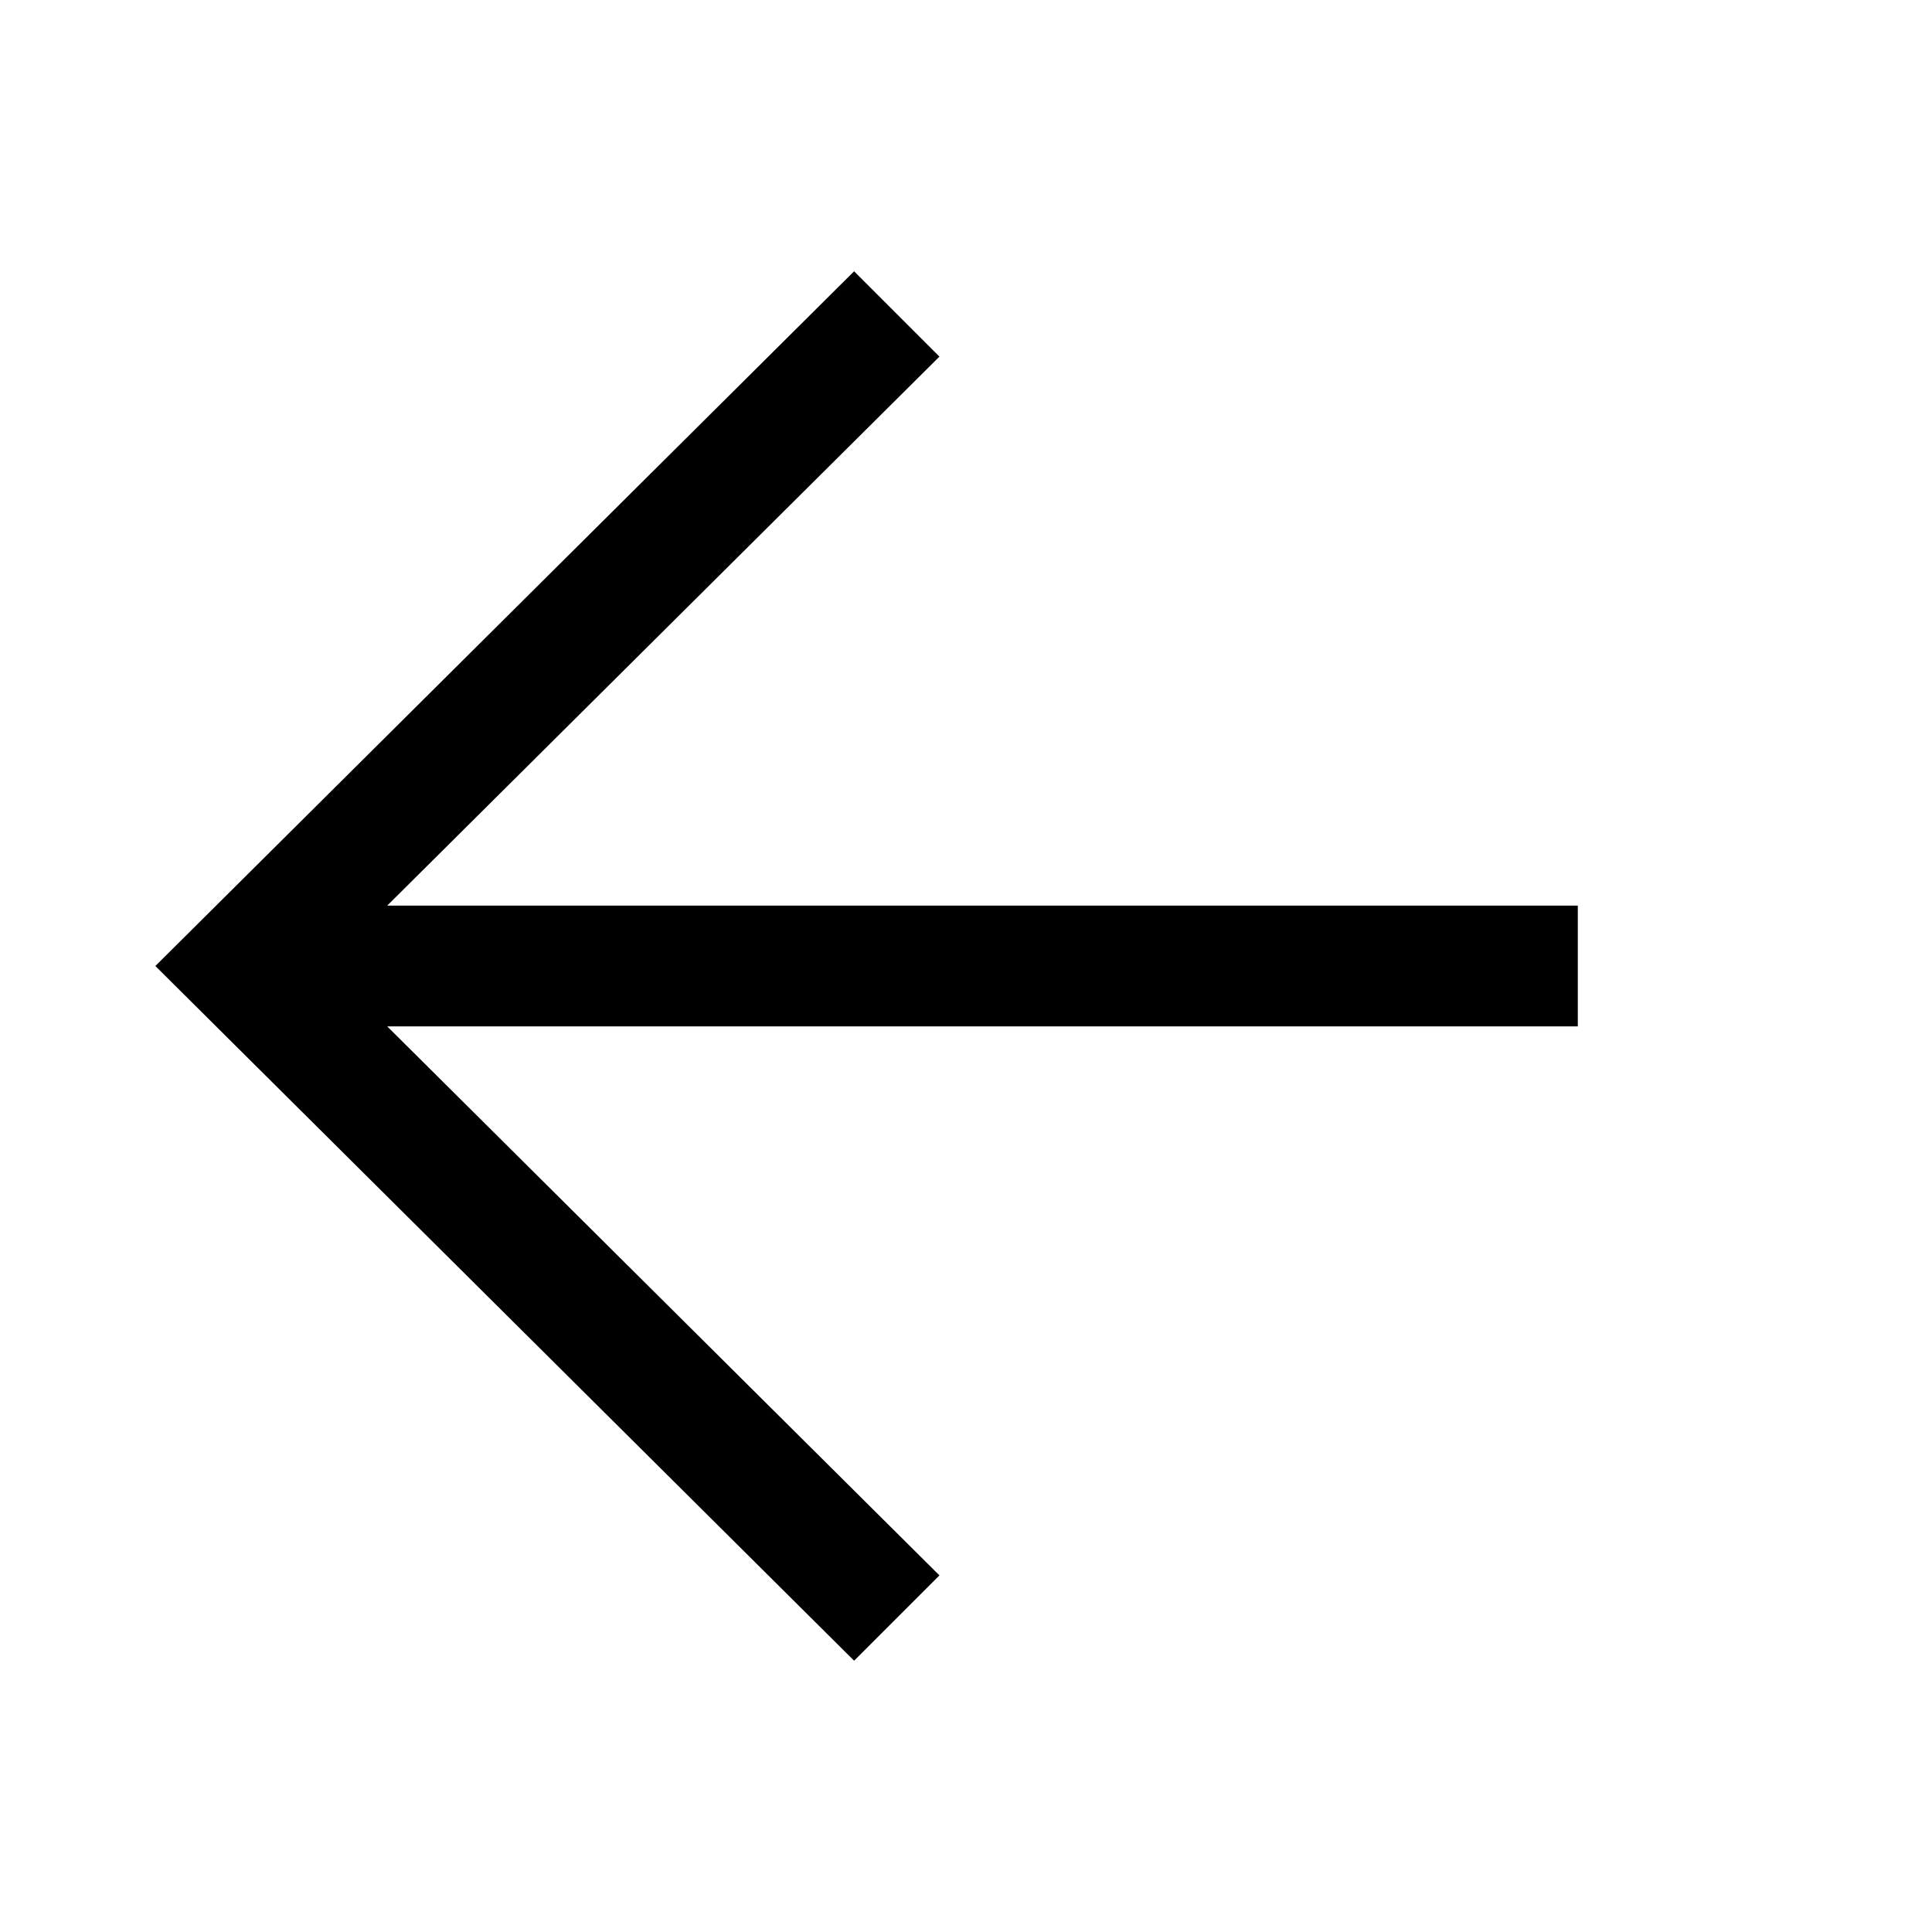
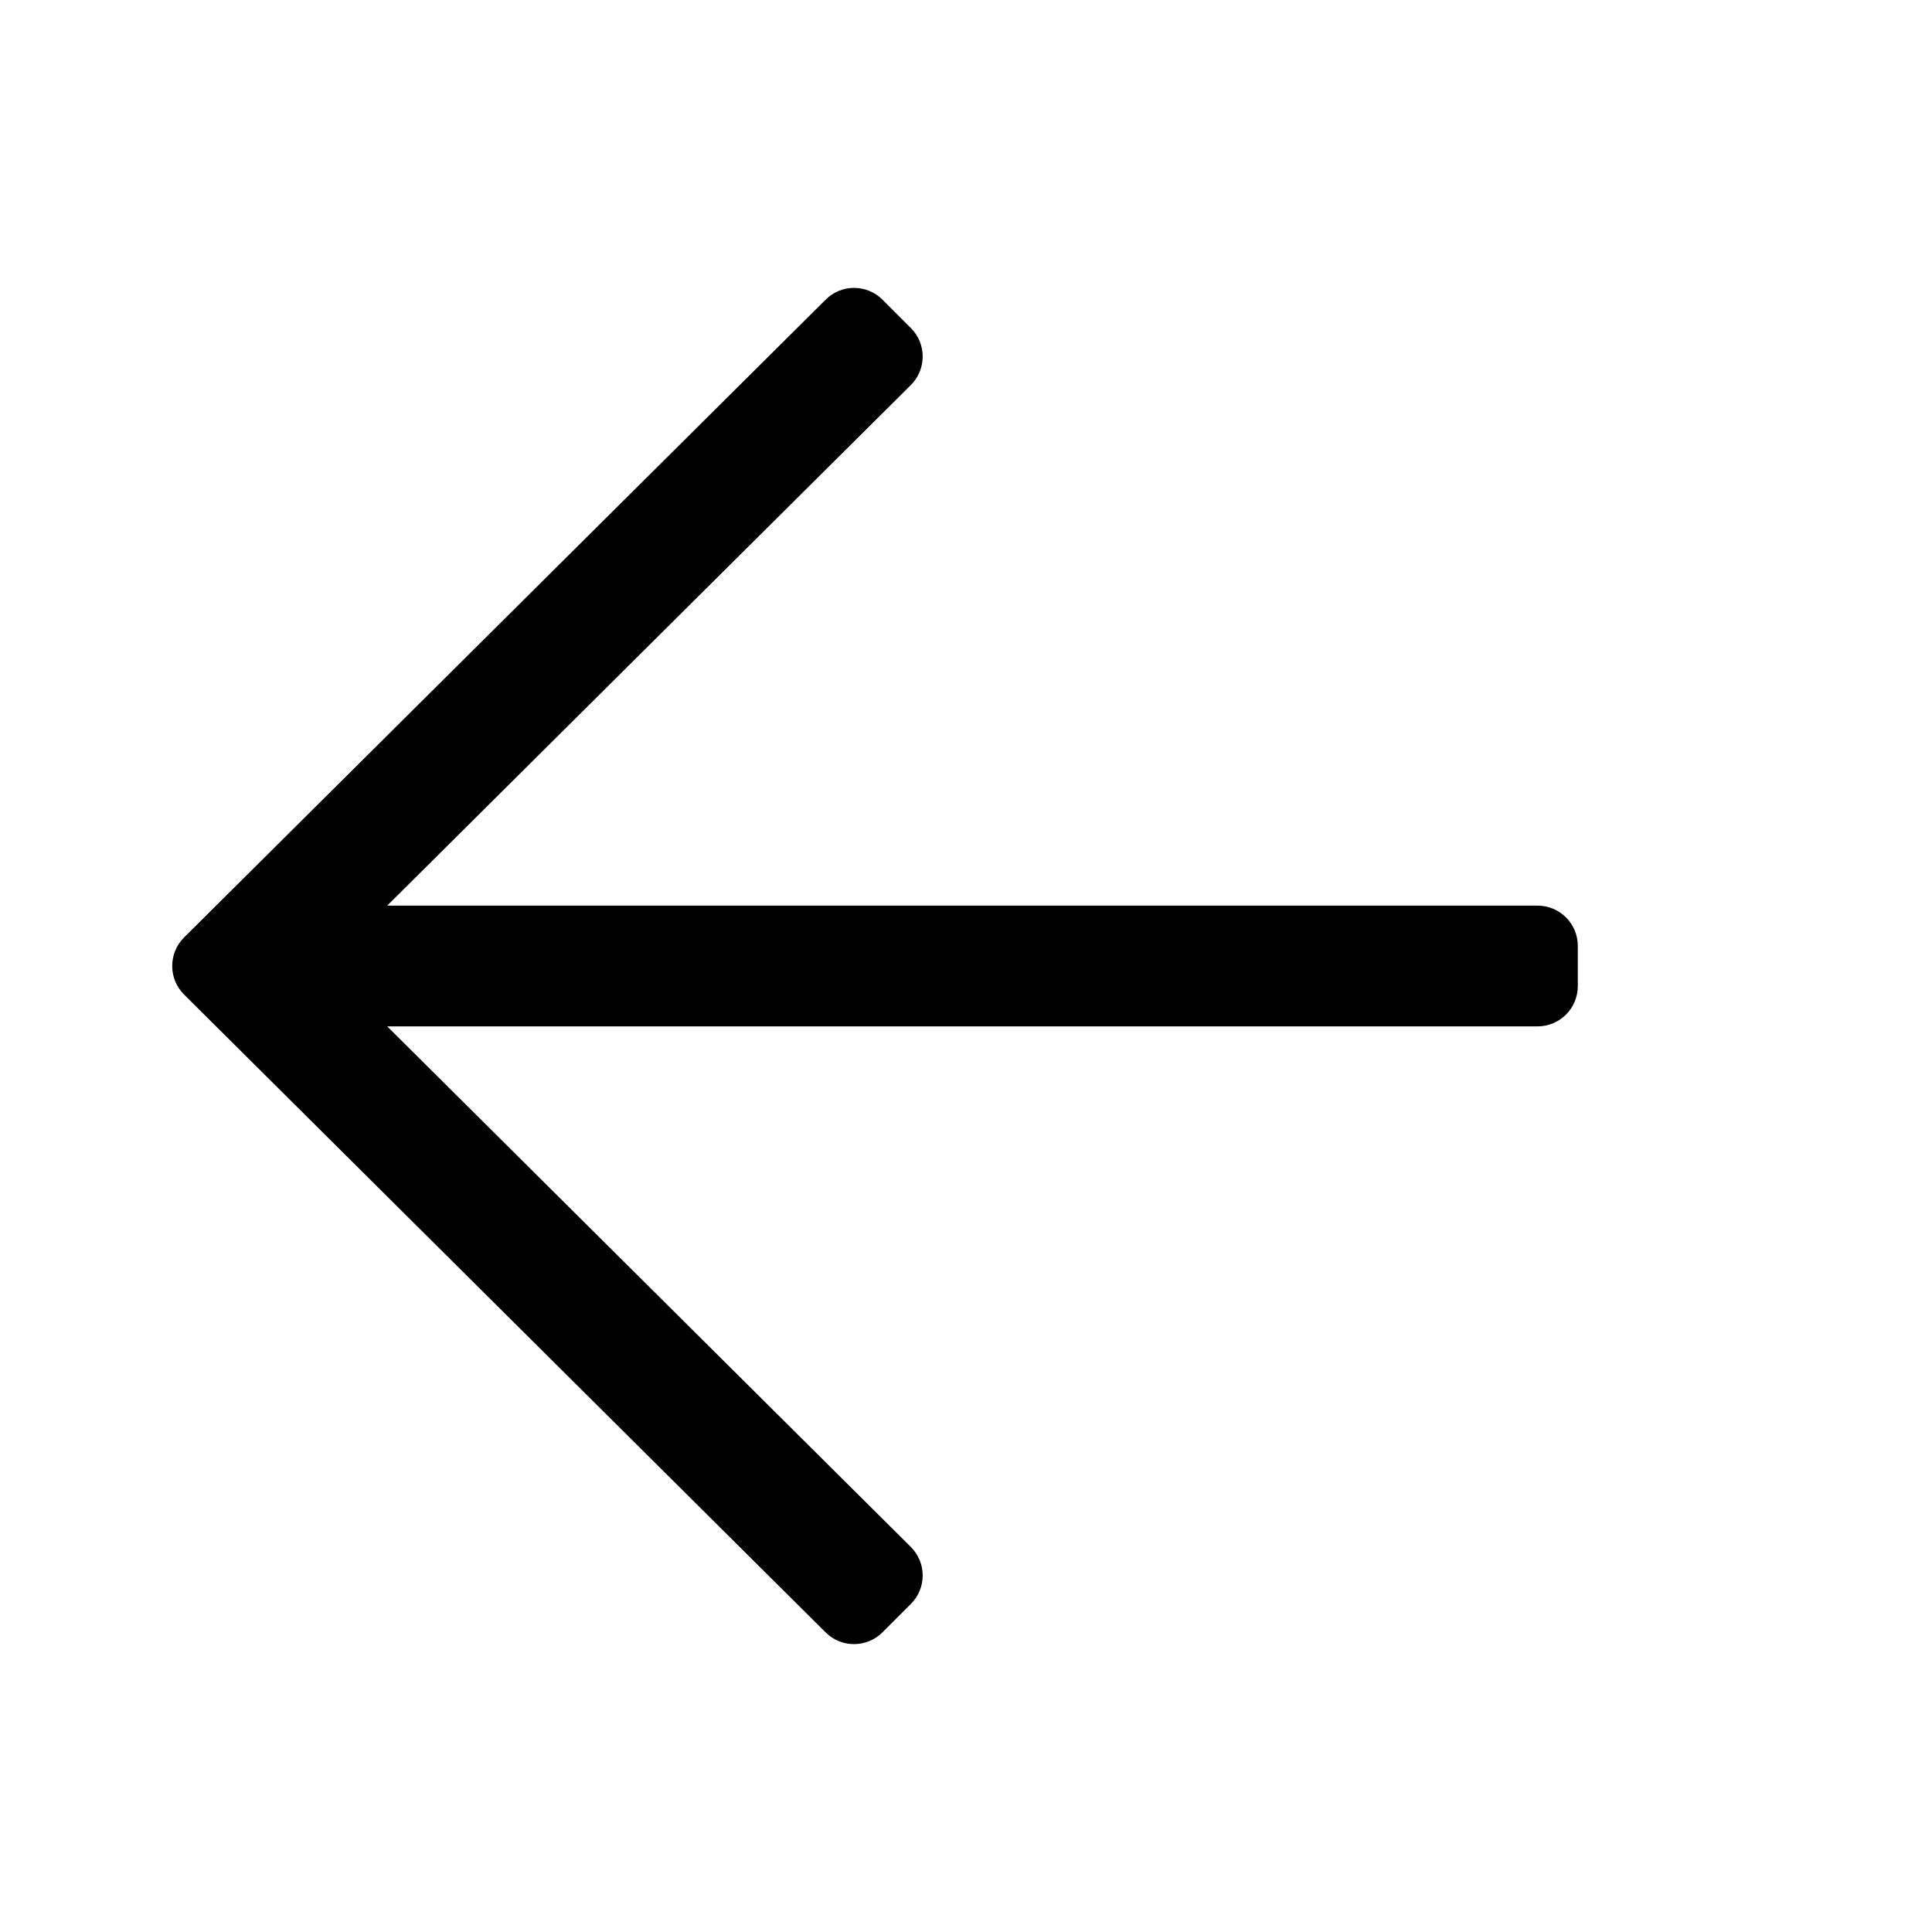
- <svg xmlns="http://www.w3.org/2000/svg" width="24" height="24" fill="none" viewBox="0 0 24 24">
-   <path fill="currentColor" d="M19.6 11.25H4.81l6.86-6.82-1.06-1.06L1.93 12l8.68 8.63 1.06-1.06-6.86-6.82H19.6v-1.5Z" />
+ <svg xmlns="http://www.w3.org/2000/svg" width="24" height="24" viewBox="0 0 24 24" fill="none">
+   <path d="M19.6 11.75C19.6 11.474 19.376 11.25 19.1 11.25H4.81L11.314 4.784C11.511 4.588 11.511 4.271 11.315 4.075L10.963 3.723C10.768 3.528 10.452 3.527 10.257 3.722L2.287 11.645C2.09 11.841 2.09 12.159 2.287 12.355L10.257 20.279C10.452 20.473 10.768 20.472 10.963 20.277L11.315 19.925C11.511 19.729 11.511 19.412 11.314 19.216L4.81 12.75H19.1C19.376 12.75 19.6 12.526 19.6 12.25V11.75Z" fill="currentColor" />
</svg>
